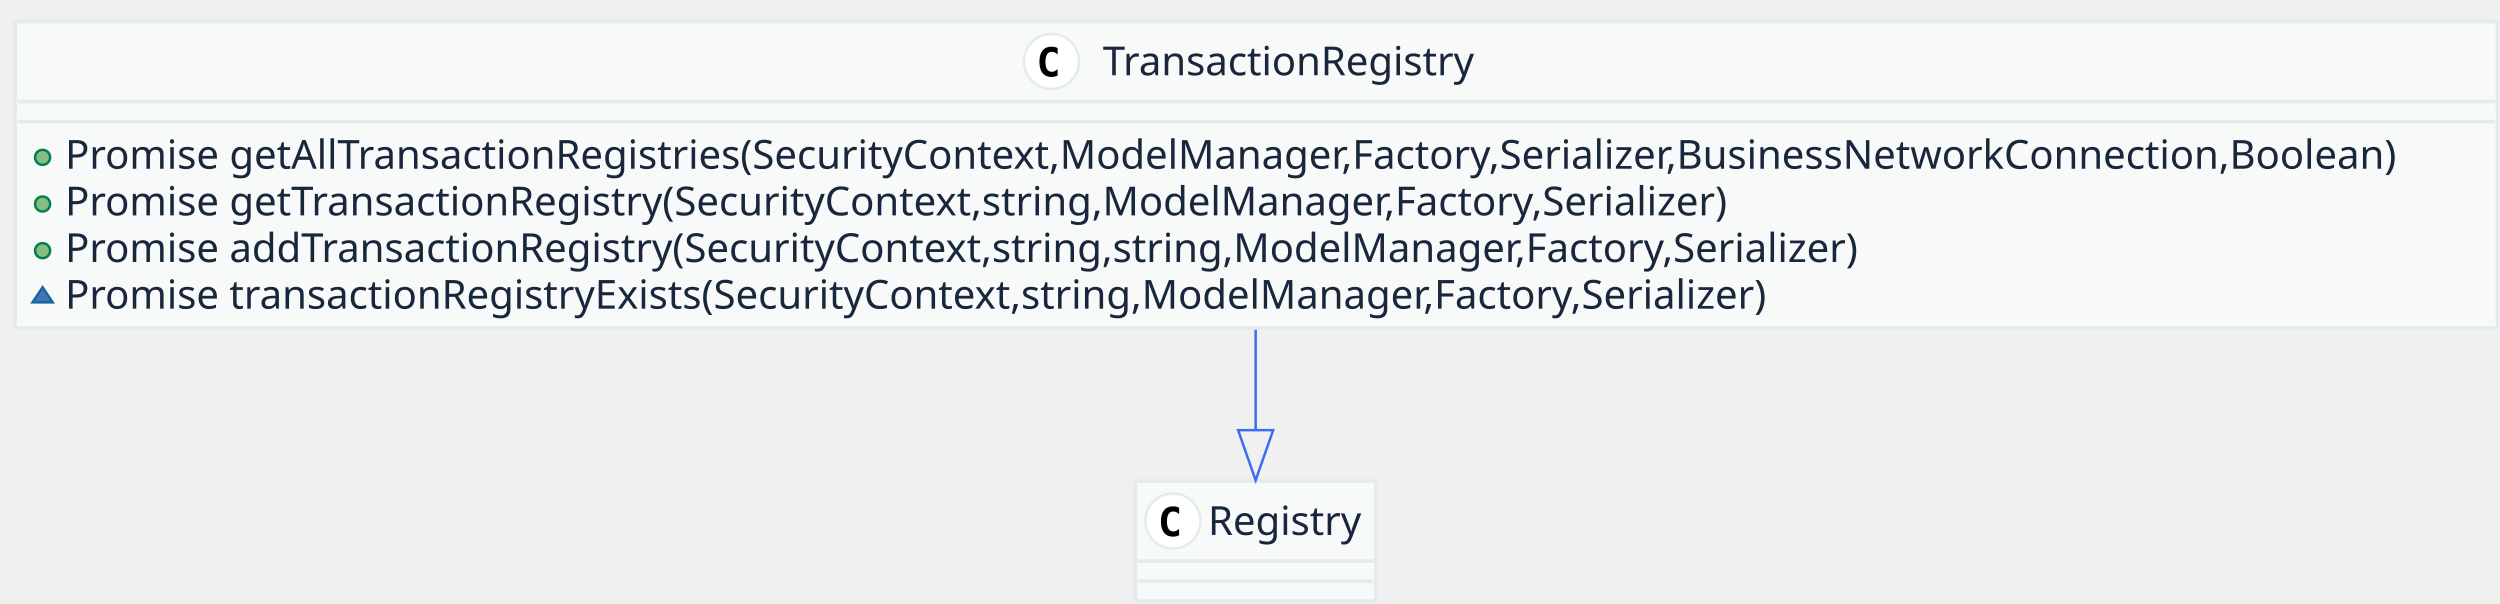
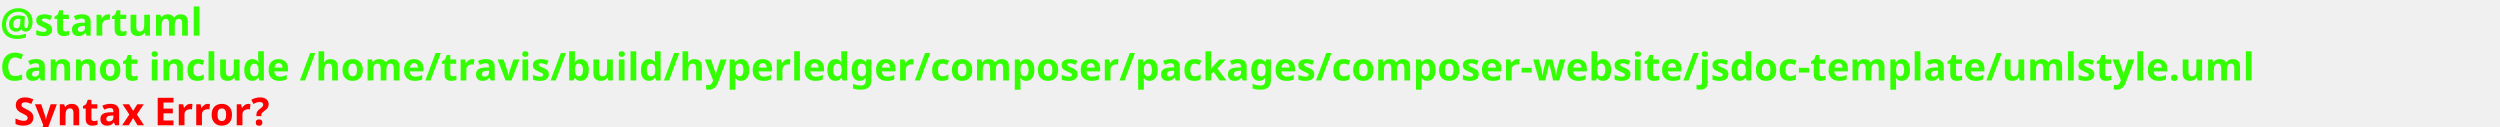
- <svg xmlns="http://www.w3.org/2000/svg" contentScriptType="application/ecmascript" contentStyleType="text/css" height="241px" preserveAspectRatio="none" style="width:998px;height:241px;" version="1.1" viewBox="0 0 998 241" width="998px" zoomAndPan="magnify">
+ <svg xmlns="http://www.w3.org/2000/svg" contentScriptType="application/ecmascript" contentStyleType="text/css" height="46px" preserveAspectRatio="none" style="width:910px;height:46px;background:#000000;" version="1.1" viewBox="0 0 910 46" width="910px" zoomAndPan="magnify">
  <defs />
  <g>
-     <rect fill="#F8FAFA" height="122.5" rx="1" ry="1" style="stroke: #E3ECEC; stroke-width: 1.5;" width="991" x="6" y="8.5" />
-     <ellipse cx="419.75" cy="24.5" fill="#FFFFFF" rx="11" ry="11" style="stroke: #E3ECEC; stroke-width: 1.0;" />
-     <path d="M422.203,30.156 Q421.656,30.438 421.055,30.586 Q420.453,30.734 419.781,30.734 Q417.422,30.734 416.18,29.172 Q414.938,27.609 414.938,24.672 Q414.938,21.734 416.18,20.18 Q417.422,18.625 419.781,18.625 Q420.453,18.625 421.062,18.766 Q421.672,18.906 422.203,19.188 L422.203,21.75 Q421.609,21.203 421.047,20.945 Q420.484,20.688 419.891,20.688 Q418.625,20.688 417.984,21.695 Q417.344,22.703 417.344,24.672 Q417.344,26.641 417.984,27.648 Q418.625,28.656 419.891,28.656 Q420.484,28.656 421.047,28.398 Q421.609,28.141 422.203,27.594 L422.203,30.156 Z " />
-     <text fill="#19273C" font-family="sans-serif" font-size="16" lengthAdjust="spacingAndGlyphs" textLength="155" x="440.25" y="30.039">TransactionRegistry</text>
-     <line style="stroke: #E3ECEC; stroke-width: 1.5;" x1="7" x2="996" y1="40.5" y2="40.5" />
-     <line style="stroke: #E3ECEC; stroke-width: 1.5;" x1="7" x2="996" y1="48.5" y2="48.5" />
-     <ellipse cx="17" cy="62.812" fill="#84BE84" rx="3" ry="3" style="stroke: #038048; stroke-width: 1.0;" />
-     <text fill="#19273C" font-family="sans-serif" font-size="16" lengthAdjust="spacingAndGlyphs" textLength="965" x="26" y="67.352">Promise getAllTransactionRegistries(SecurityContext,ModelManager,Factory,Serializer,BusinessNetworkConnection,Boolean)</text>
-     <ellipse cx="17" cy="81.438" fill="#84BE84" rx="3" ry="3" style="stroke: #038048; stroke-width: 1.0;" />
-     <text fill="#19273C" font-family="sans-serif" font-size="16" lengthAdjust="spacingAndGlyphs" textLength="690" x="26" y="85.977">Promise getTransactionRegistry(SecurityContext,string,ModelManager,Factory,Serializer)</text>
-     <ellipse cx="17" cy="100.062" fill="#84BE84" rx="3" ry="3" style="stroke: #038048; stroke-width: 1.0;" />
-     <text fill="#19273C" font-family="sans-serif" font-size="16" lengthAdjust="spacingAndGlyphs" textLength="744" x="26" y="104.602">Promise addTransactionRegistry(SecurityContext,string,string,ModelManager,Factory,Serializer)</text>
-     <polygon fill="#4177AF" points="17,114.688,13,120.688,21,120.688" style="stroke: #1963A0; stroke-width: 1.0;" />
-     <text fill="#19273C" font-family="sans-serif" font-size="16" lengthAdjust="spacingAndGlyphs" textLength="709" x="26" y="123.227">Promise transactionRegistryExists(SecurityContext,string,ModelManager,Factory,Serializer)</text>
-     <rect fill="#F8FAFA" height="48" rx="1" ry="1" style="stroke: #E3ECEC; stroke-width: 1.5;" width="96" x="453.25" y="192" />
-     <ellipse cx="468.25" cy="208" fill="#FFFFFF" rx="11" ry="11" style="stroke: #E3ECEC; stroke-width: 1.0;" />
-     <path d="M470.703,213.656 Q470.156,213.938 469.555,214.086 Q468.953,214.234 468.281,214.234 Q465.922,214.234 464.68,212.672 Q463.438,211.109 463.438,208.172 Q463.438,205.234 464.68,203.68 Q465.922,202.125 468.281,202.125 Q468.953,202.125 469.562,202.266 Q470.172,202.406 470.703,202.688 L470.703,205.25 Q470.109,204.703 469.547,204.445 Q468.984,204.188 468.391,204.188 Q467.125,204.188 466.484,205.195 Q465.844,206.203 465.844,208.172 Q465.844,210.141 466.484,211.148 Q467.125,212.156 468.391,212.156 Q468.984,212.156 469.547,211.898 Q470.109,211.641 470.703,211.094 L470.703,213.656 Z " />
-     <text fill="#19273C" font-family="sans-serif" font-size="16" lengthAdjust="spacingAndGlyphs" textLength="64" x="482.25" y="213.539">Registry</text>
-     <line style="stroke: #E3ECEC; stroke-width: 1.5;" x1="454.25" x2="548.25" y1="224" y2="224" />
-     <line style="stroke: #E3ECEC; stroke-width: 1.5;" x1="454.25" x2="548.25" y1="232" y2="232" />
-     <path d="M501.25,131.652 C501.25,145.076 501.25,159.041 501.25,171.615 " fill="none" style="stroke: #3C6DF0; stroke-width: 1.0;" />
-     <polygon fill="none" points="508.25,171.721,501.25,191.721,494.25,171.721,508.25,171.721" style="stroke: #3C6DF0; stroke-width: 1.0;" />
+     <text fill="#33FF02" font-family="sans-serif" font-size="14" font-weight="bold" lengthAdjust="spacingAndGlyphs" textLength="79" x="0" y="12.995">@startuml</text>
+     <text fill="#33FF02" font-family="sans-serif" font-size="14" font-weight="bold" lengthAdjust="spacingAndGlyphs" textLength="909" x="0" y="29.292">Cannot include /home/travis/build/hyperledger/composer/packages/composer-website/jsdoc-template/umlstyle.uml</text>
+     <text fill="#33FF02" font-family="sans-serif" font-size="14" font-weight="bold" lengthAdjust="spacingAndGlyphs" textLength="0" x="5" y="45.589" />
+     <text fill="#FF0000" font-family="sans-serif" font-size="14" font-weight="bold" lengthAdjust="spacingAndGlyphs" textLength="106" x="5" y="45.589">Syntax Error?</text>
  </g>
</svg>
